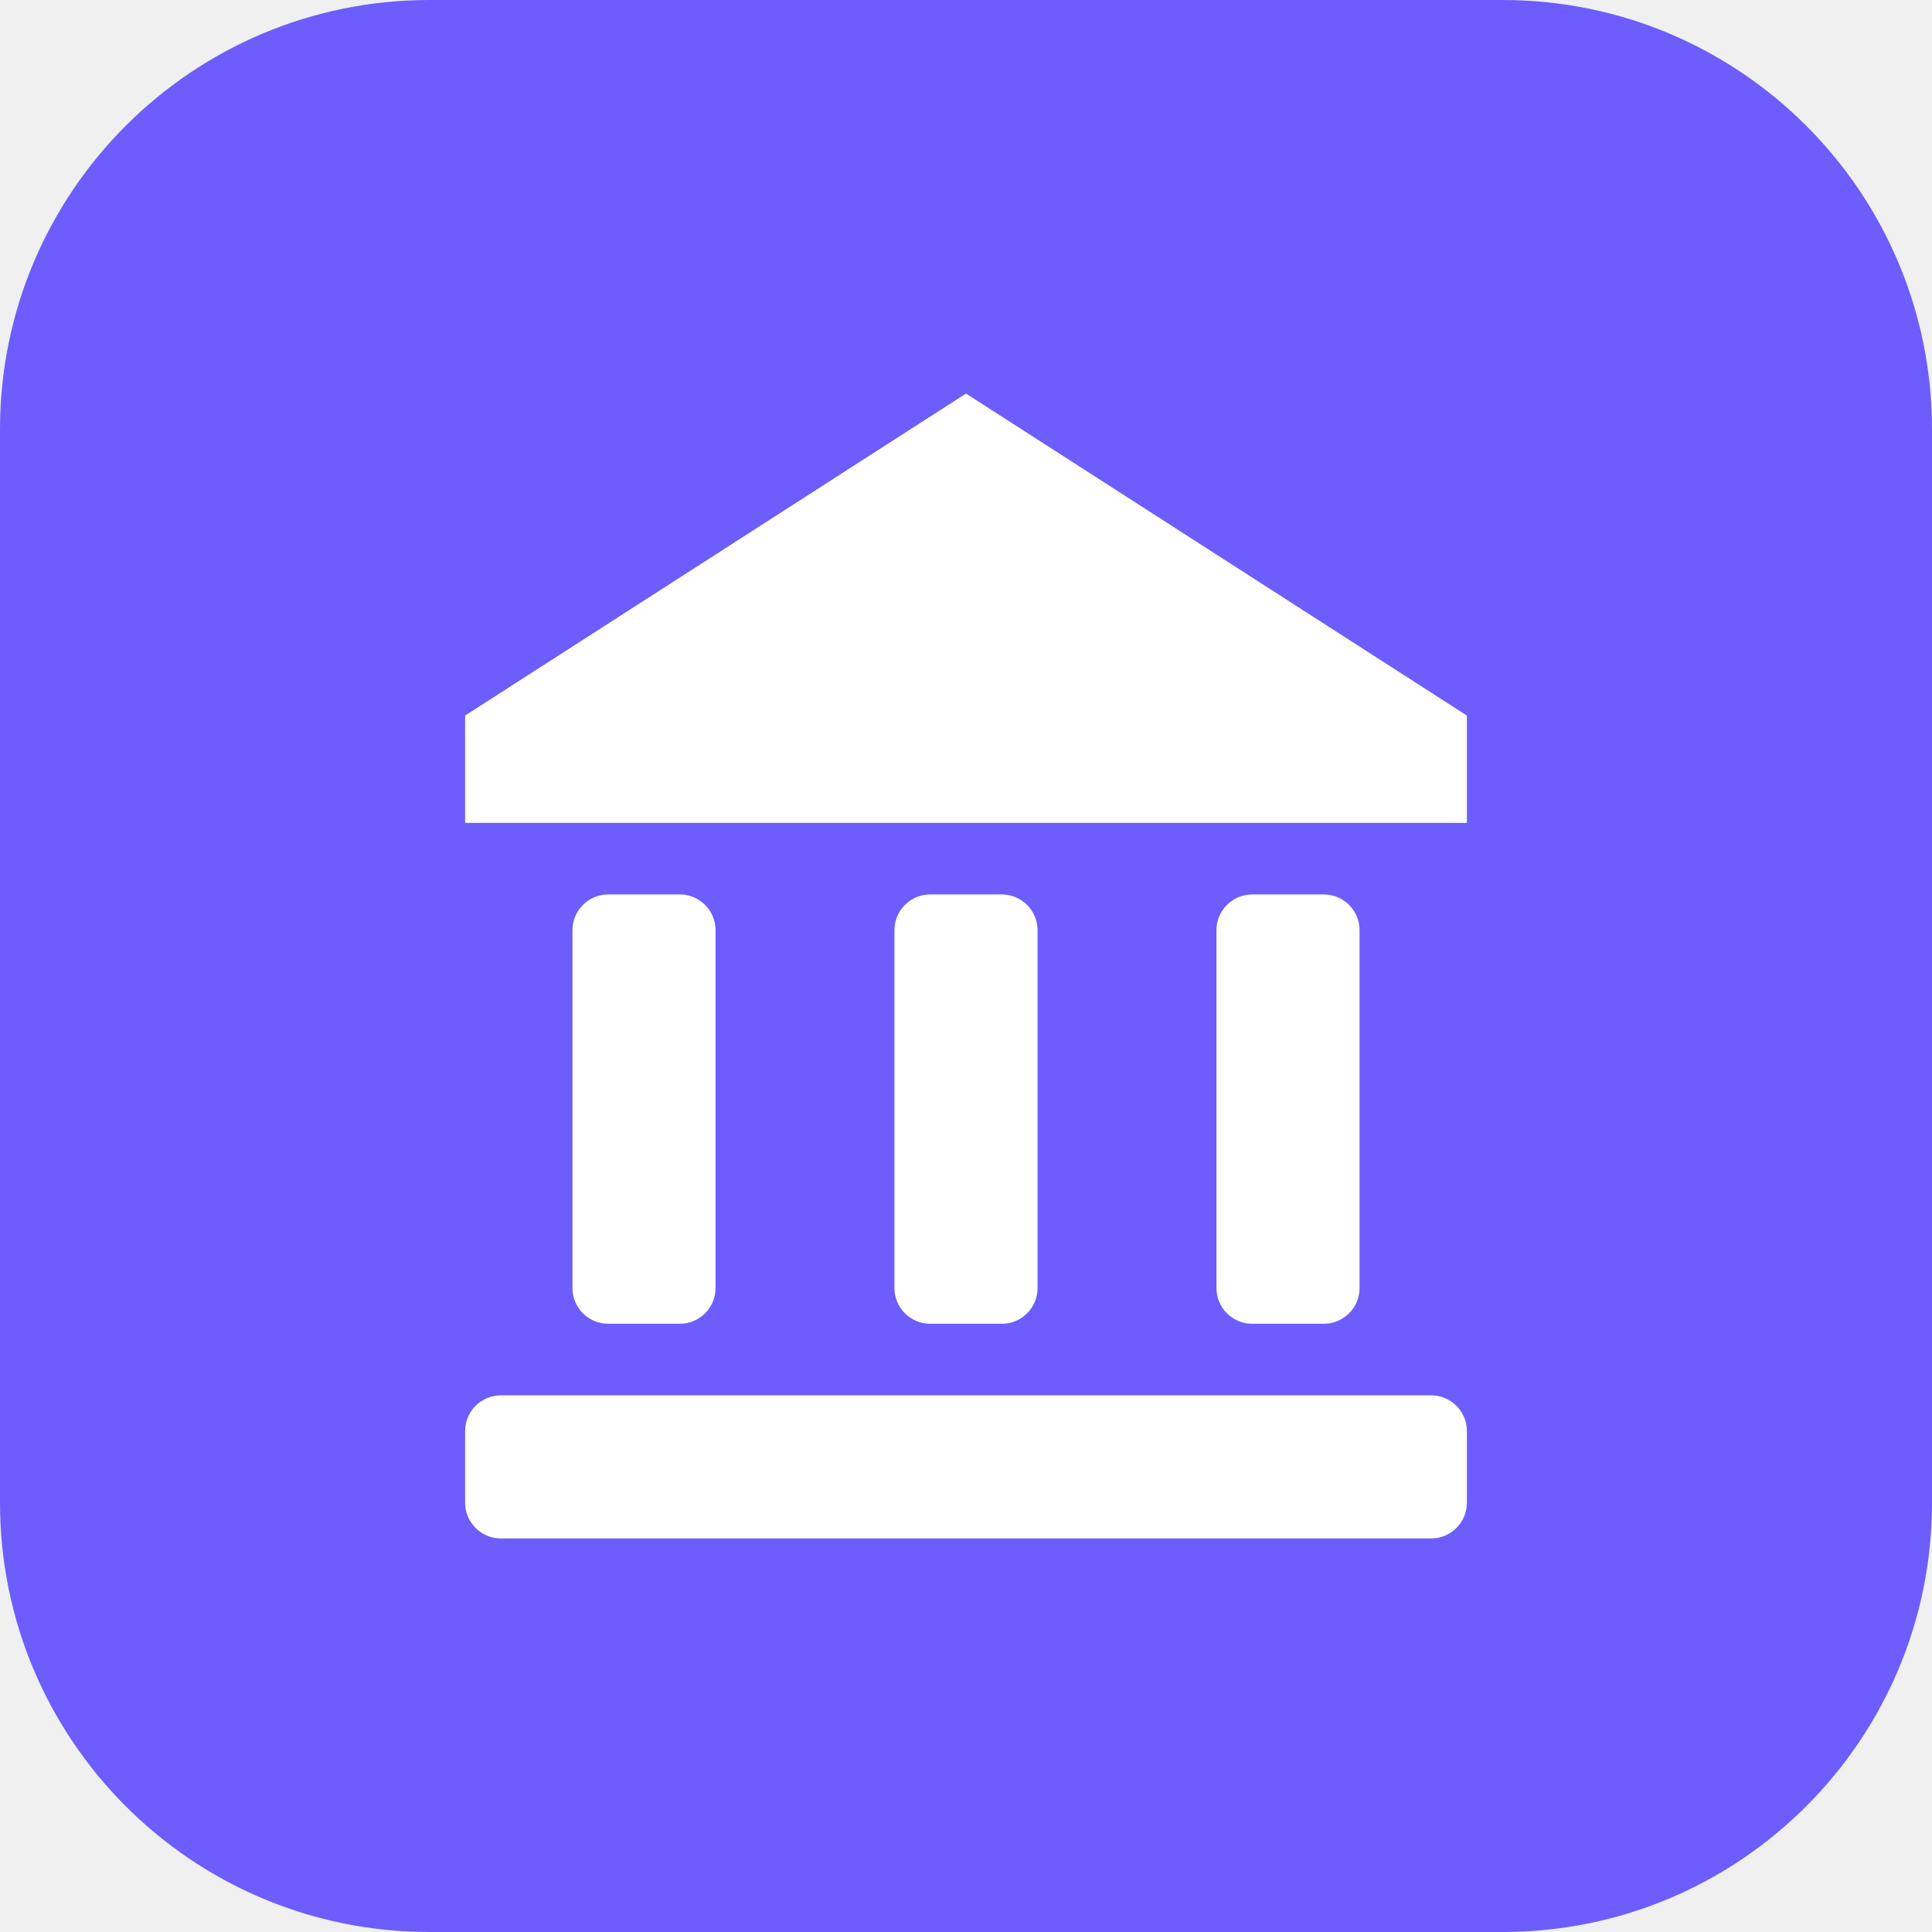
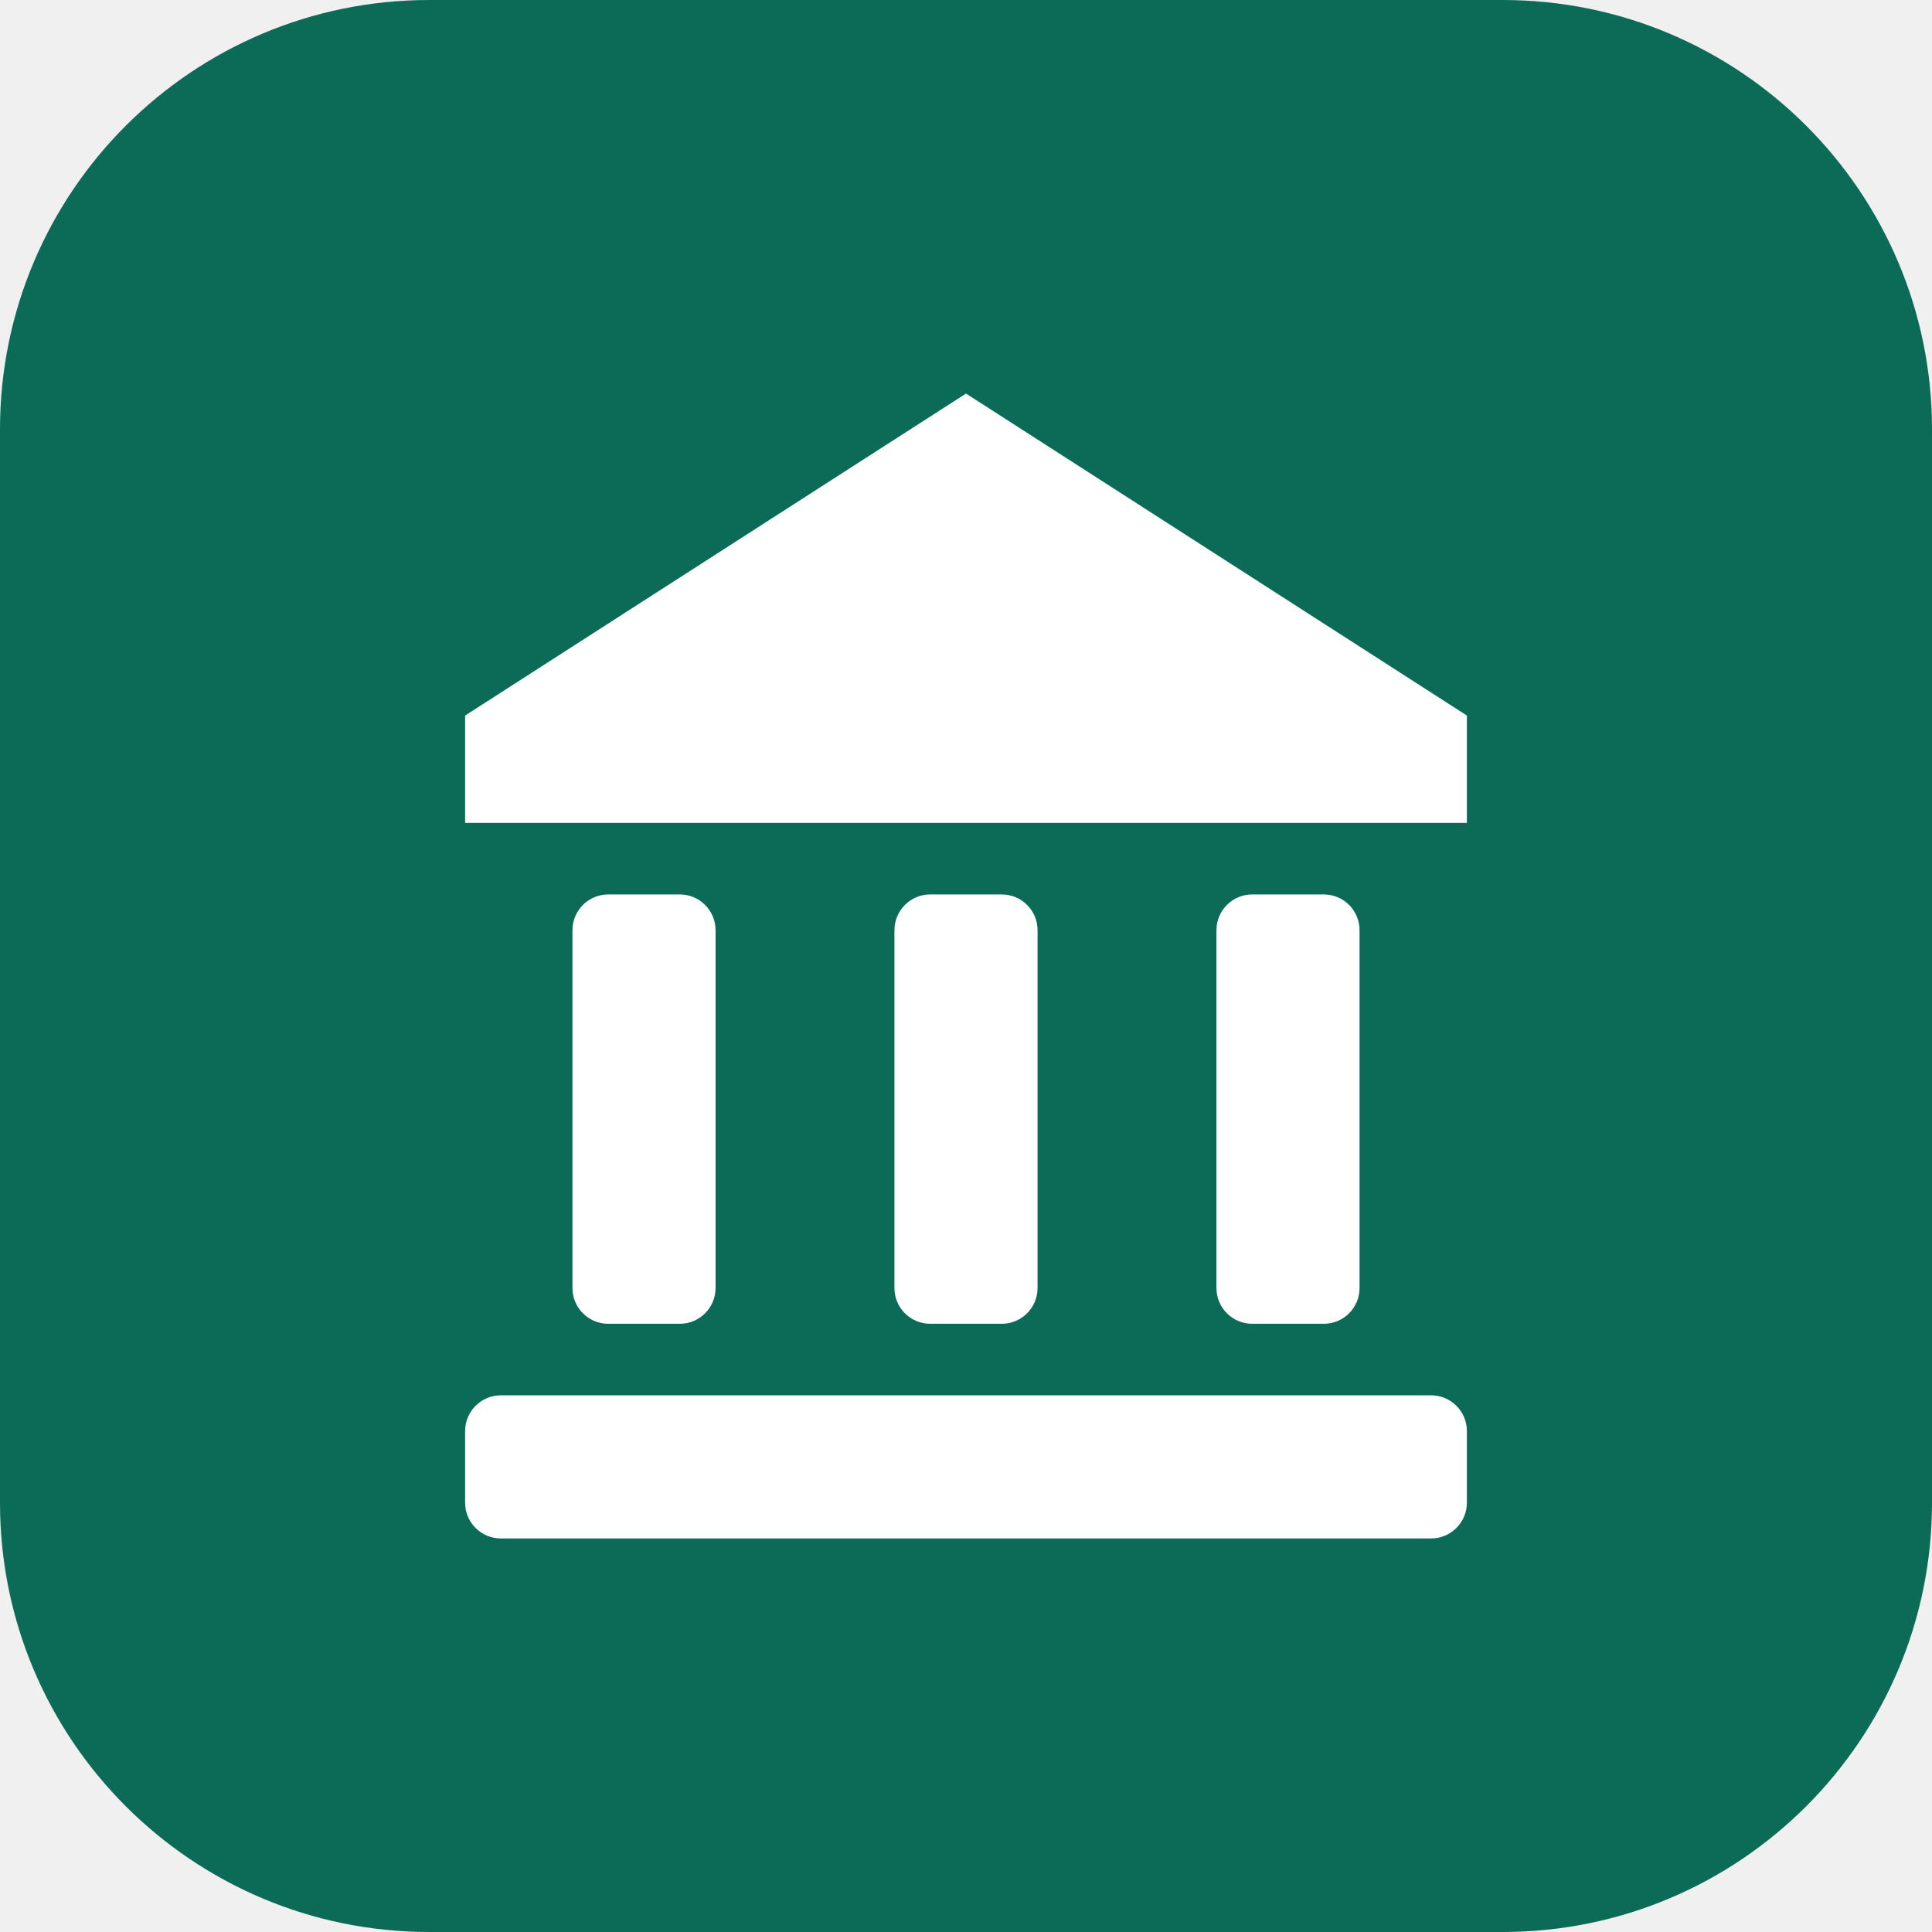
<svg xmlns="http://www.w3.org/2000/svg" viewBox="0 0 108 108">
-   <rect width="108" height="108" rx="24" fill="#6d5dfc" />
+   <rect width="108" height="108" rx="24" fill="#0B6B57" />
  <path d="M54 22 26 40v6h56v-6z" fill="#fff" />
  <rect x="32" y="50" width="8" height="24" rx="2" fill="#fff" />
  <rect x="50" y="50" width="8" height="24" rx="2" fill="#fff" />
  <rect x="68" y="50" width="8" height="24" rx="2" fill="#fff" />
  <rect x="26" y="78" width="56" height="8" rx="2" fill="#fff" />
</svg>
